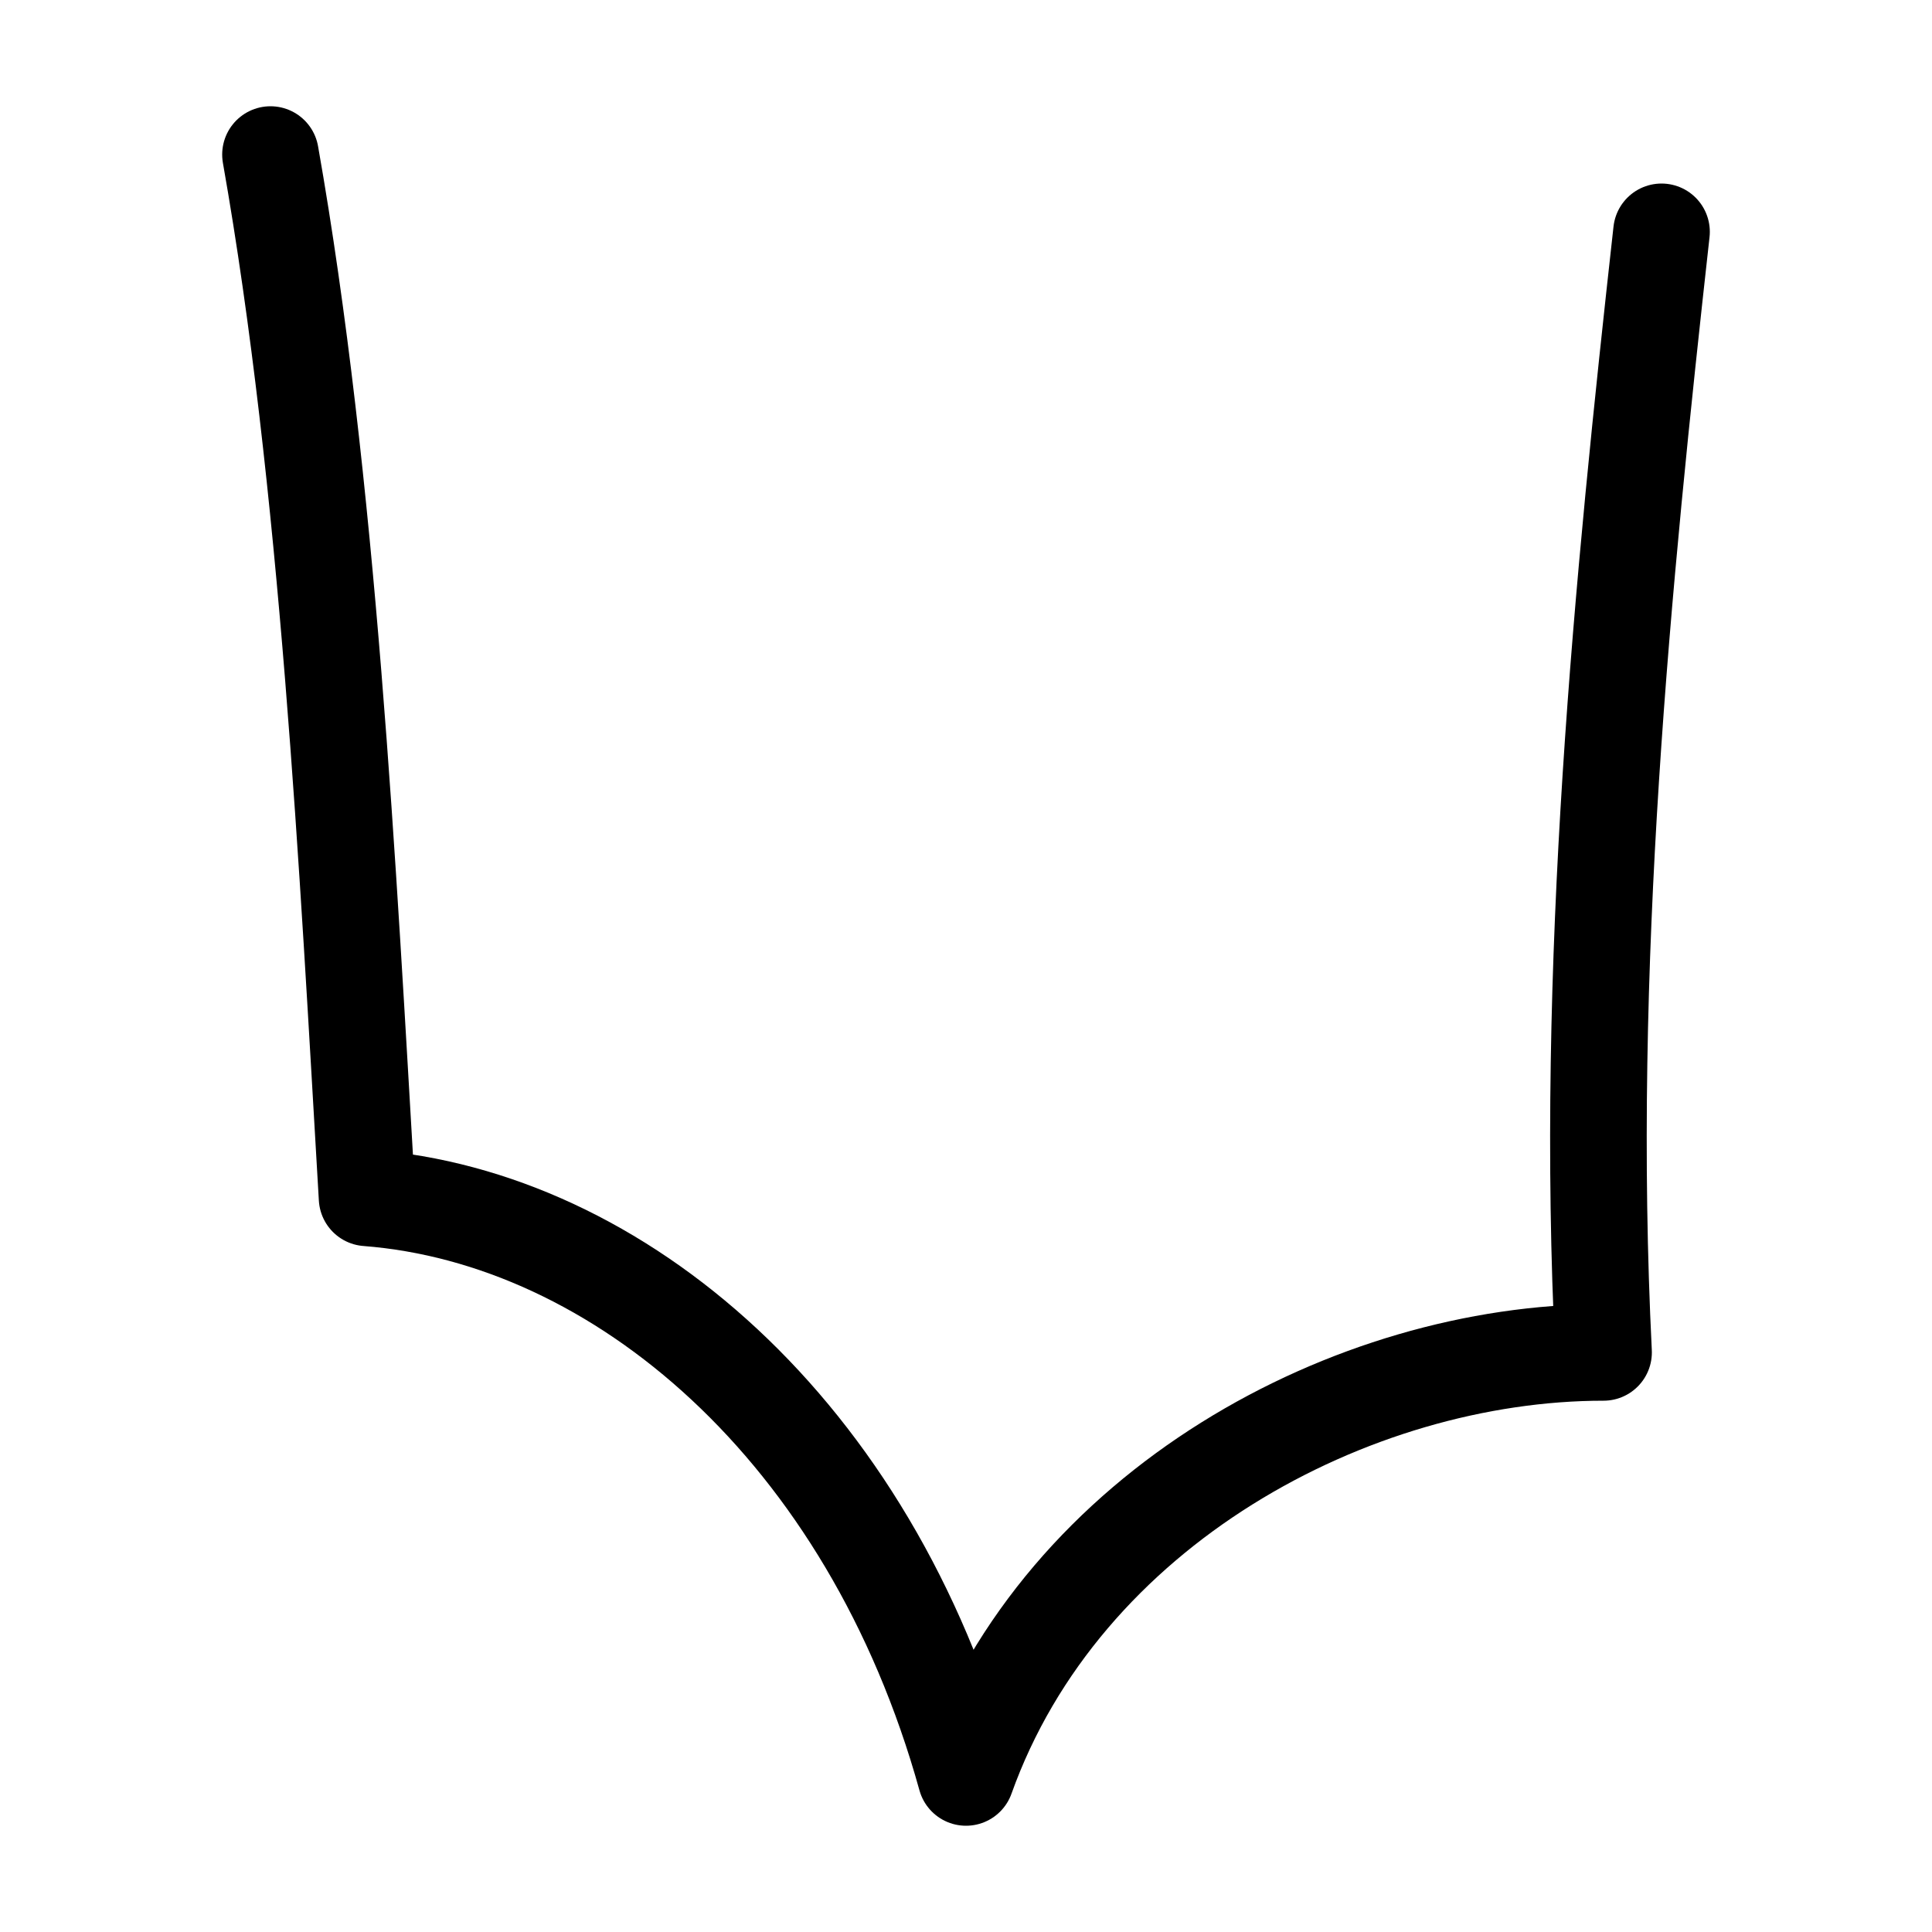
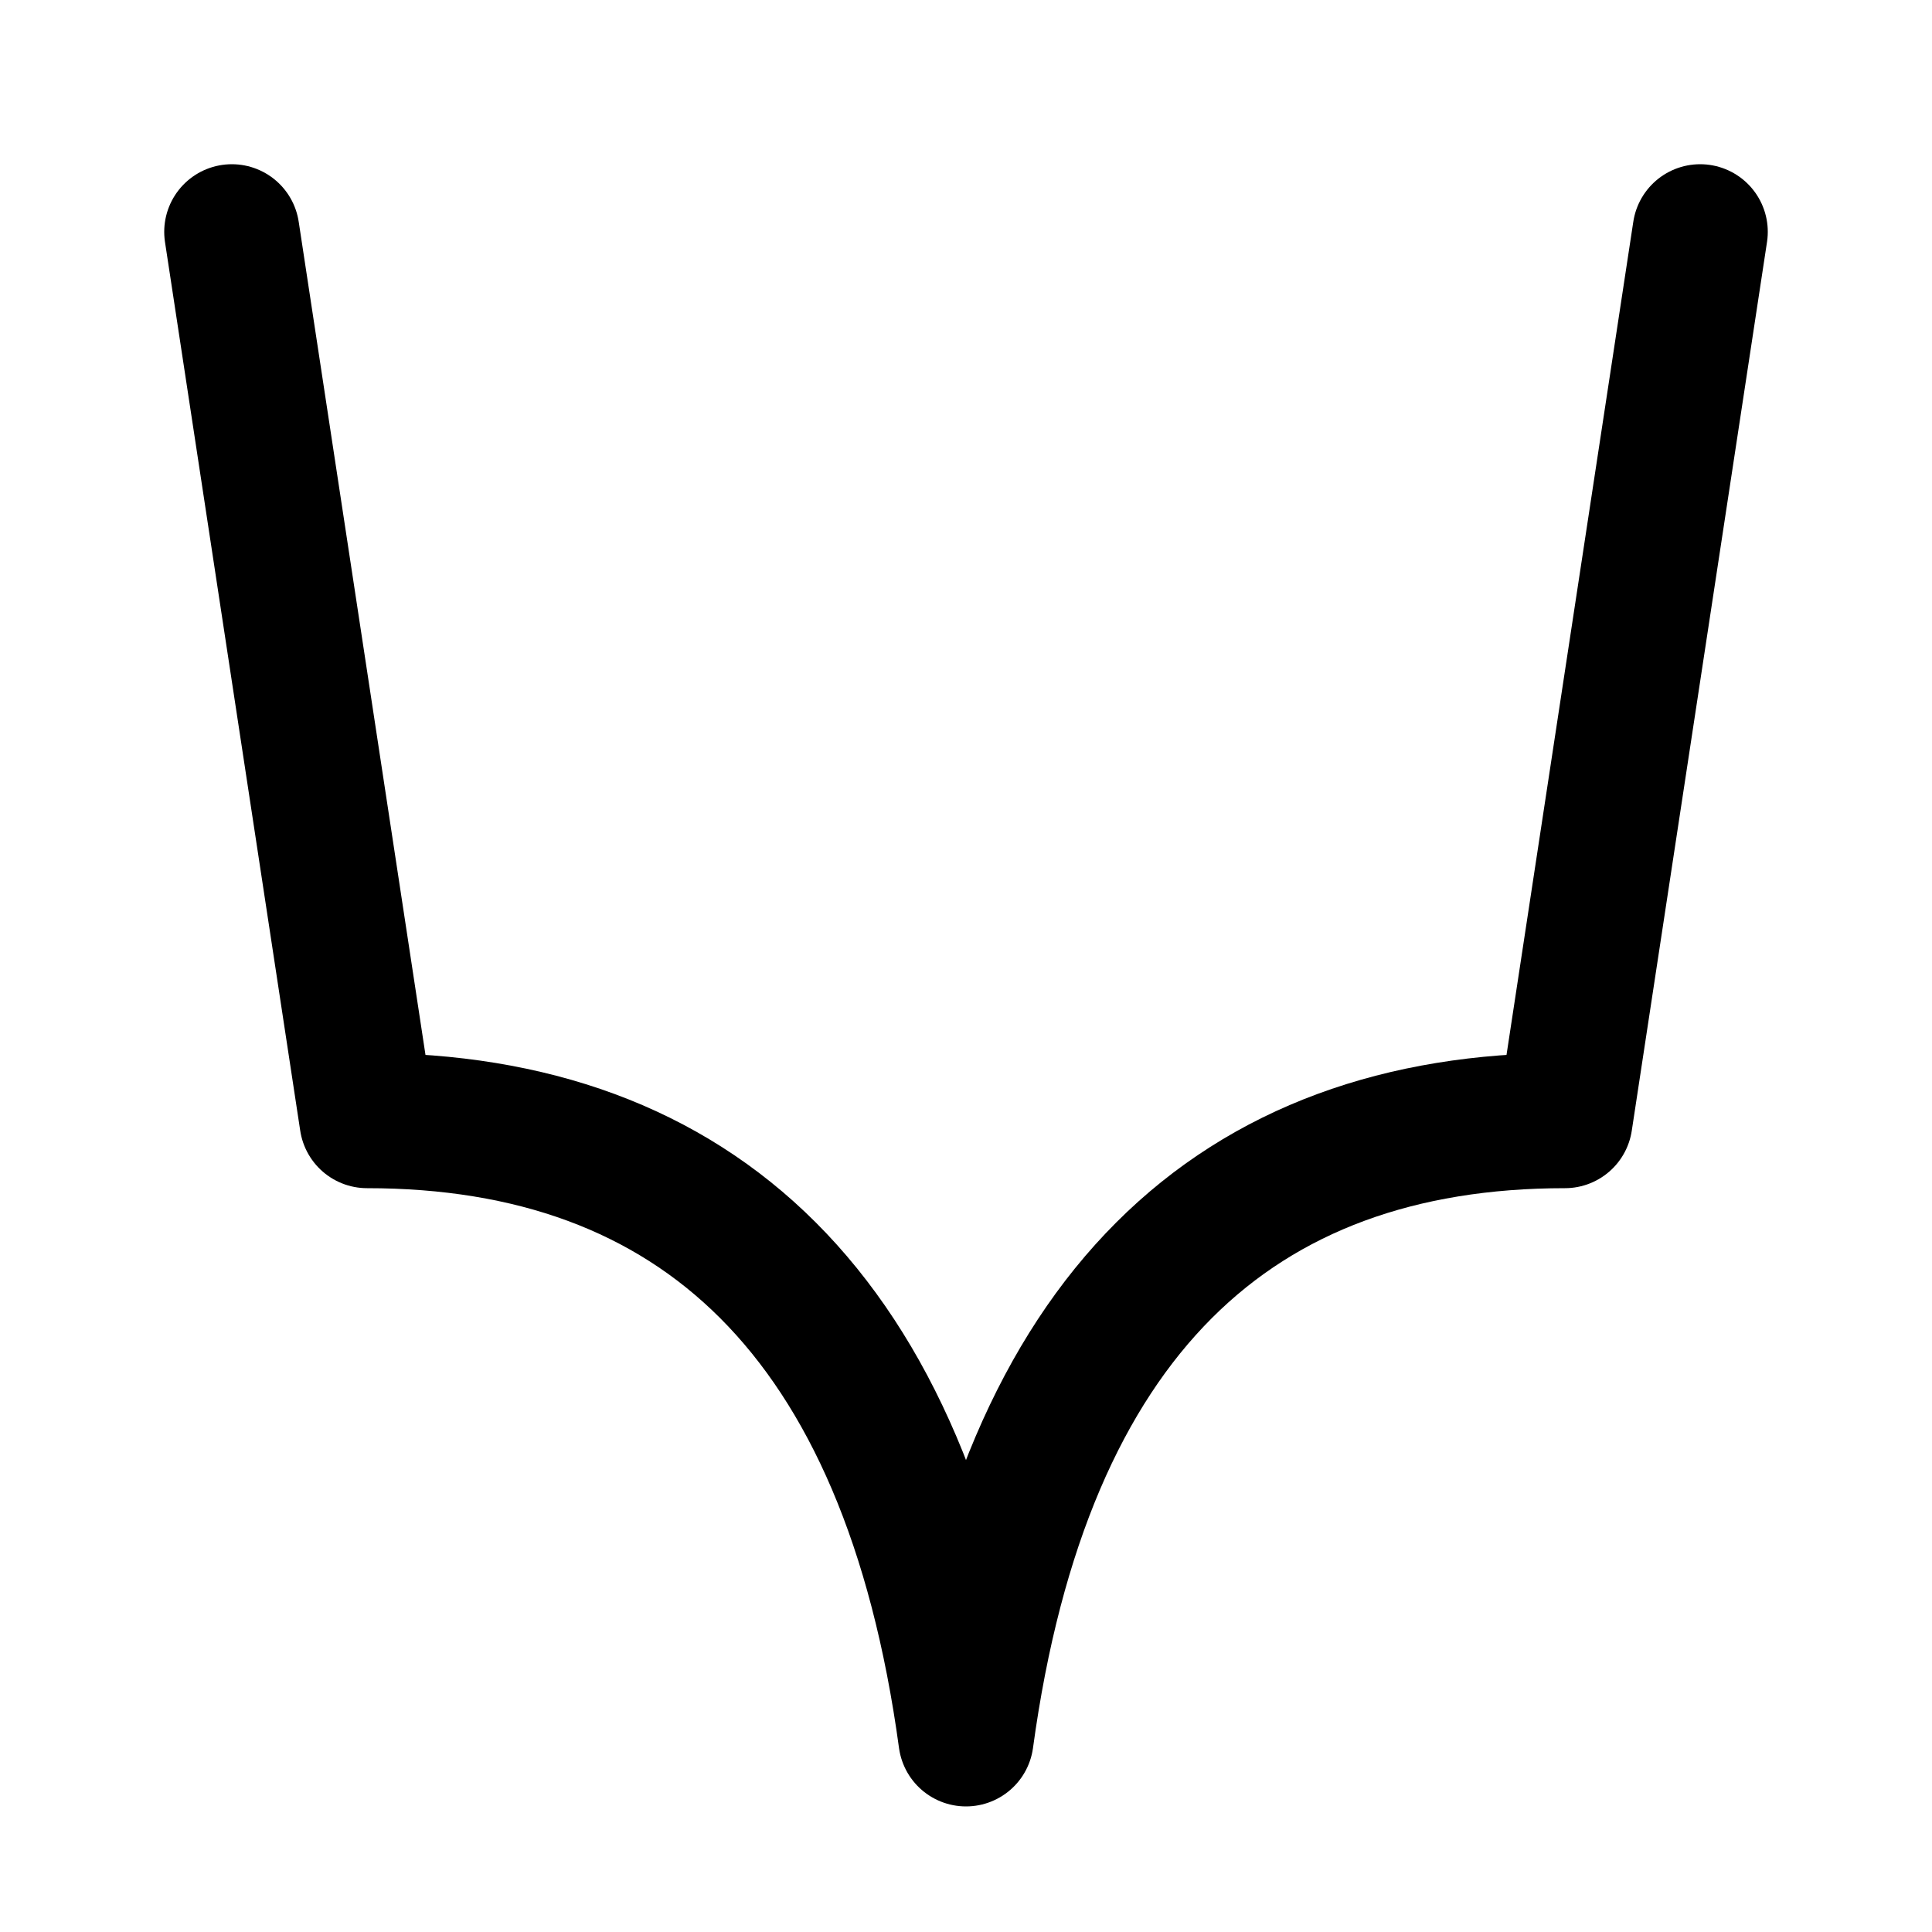
<svg xmlns="http://www.w3.org/2000/svg" viewBox="0 0 100 100" fill="none">
-   <path d="M14 8 C17 25 18 45 19 62 C32 63 45 74 50 92 C55 78 70 70 83 70 C82 50 84 30 86 12" stroke="currentColor" stroke-width="5" stroke-linecap="round" stroke-linejoin="round" />
+   <path d="M12 12 L19 58 C36 58 47 68 50 90 C53 68 64 58 81 58 L88 12" stroke="currentColor" stroke-width="7" stroke-linecap="round" stroke-linejoin="round" />
</svg>
